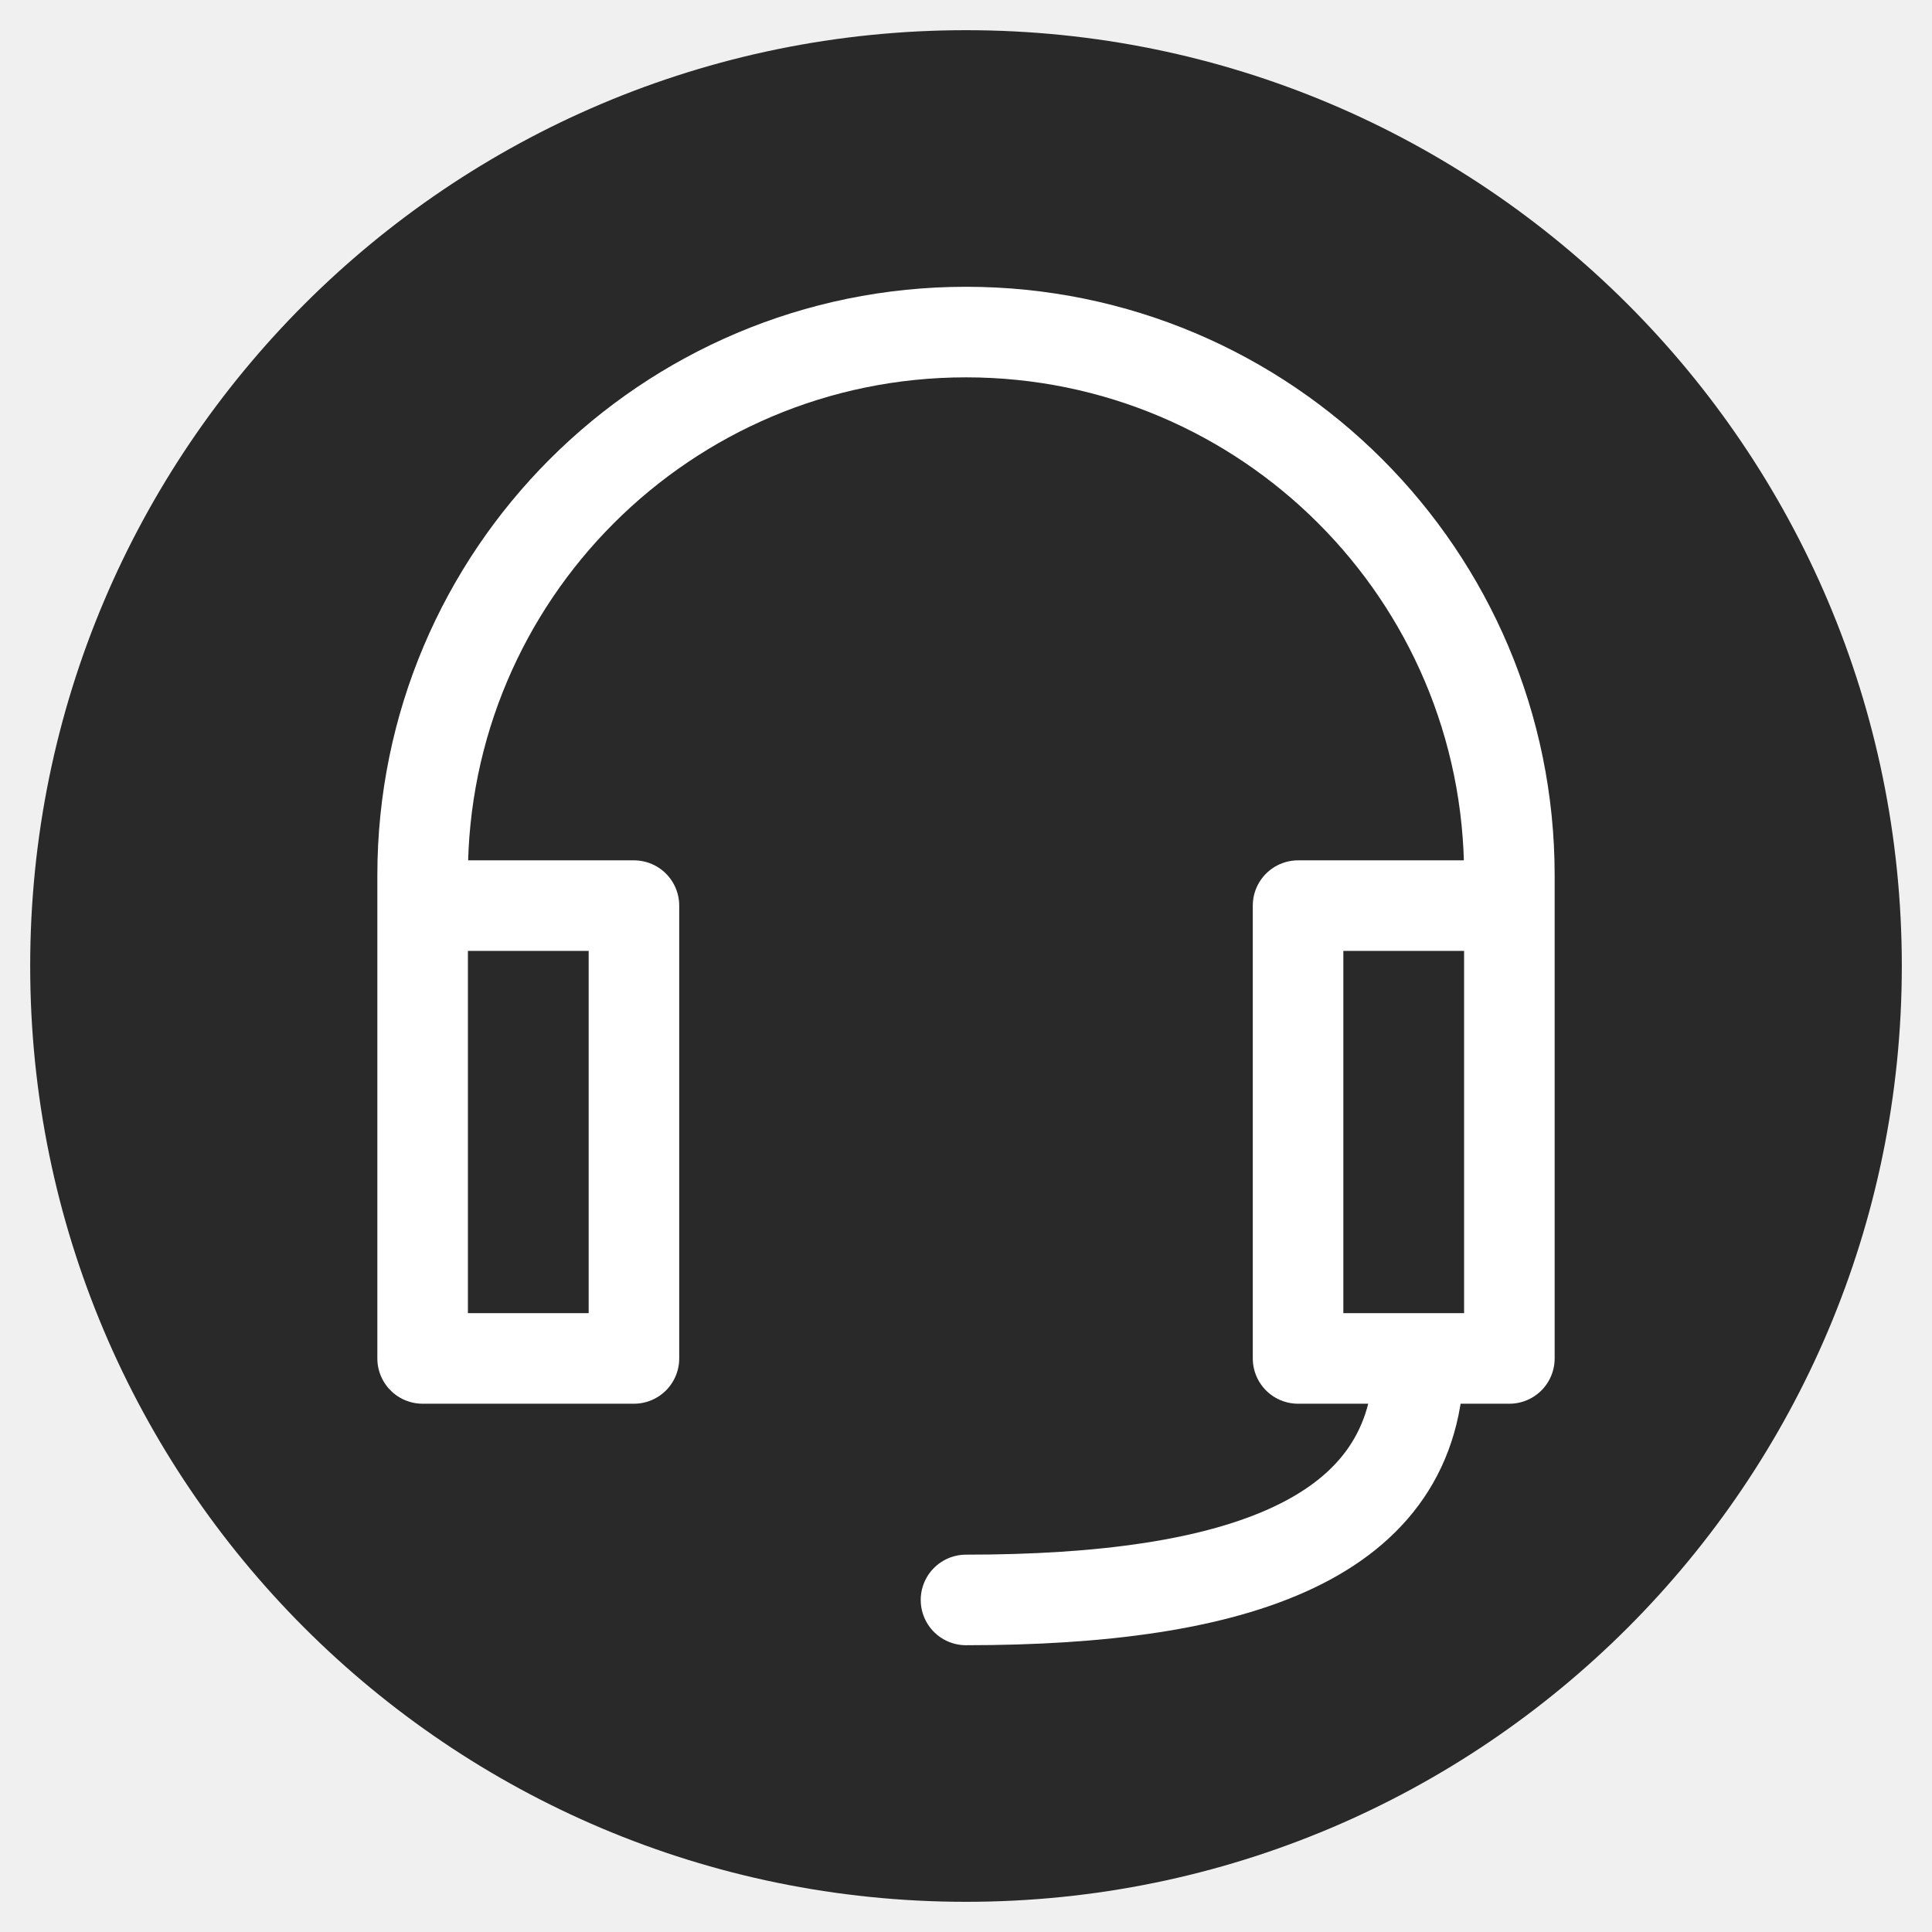
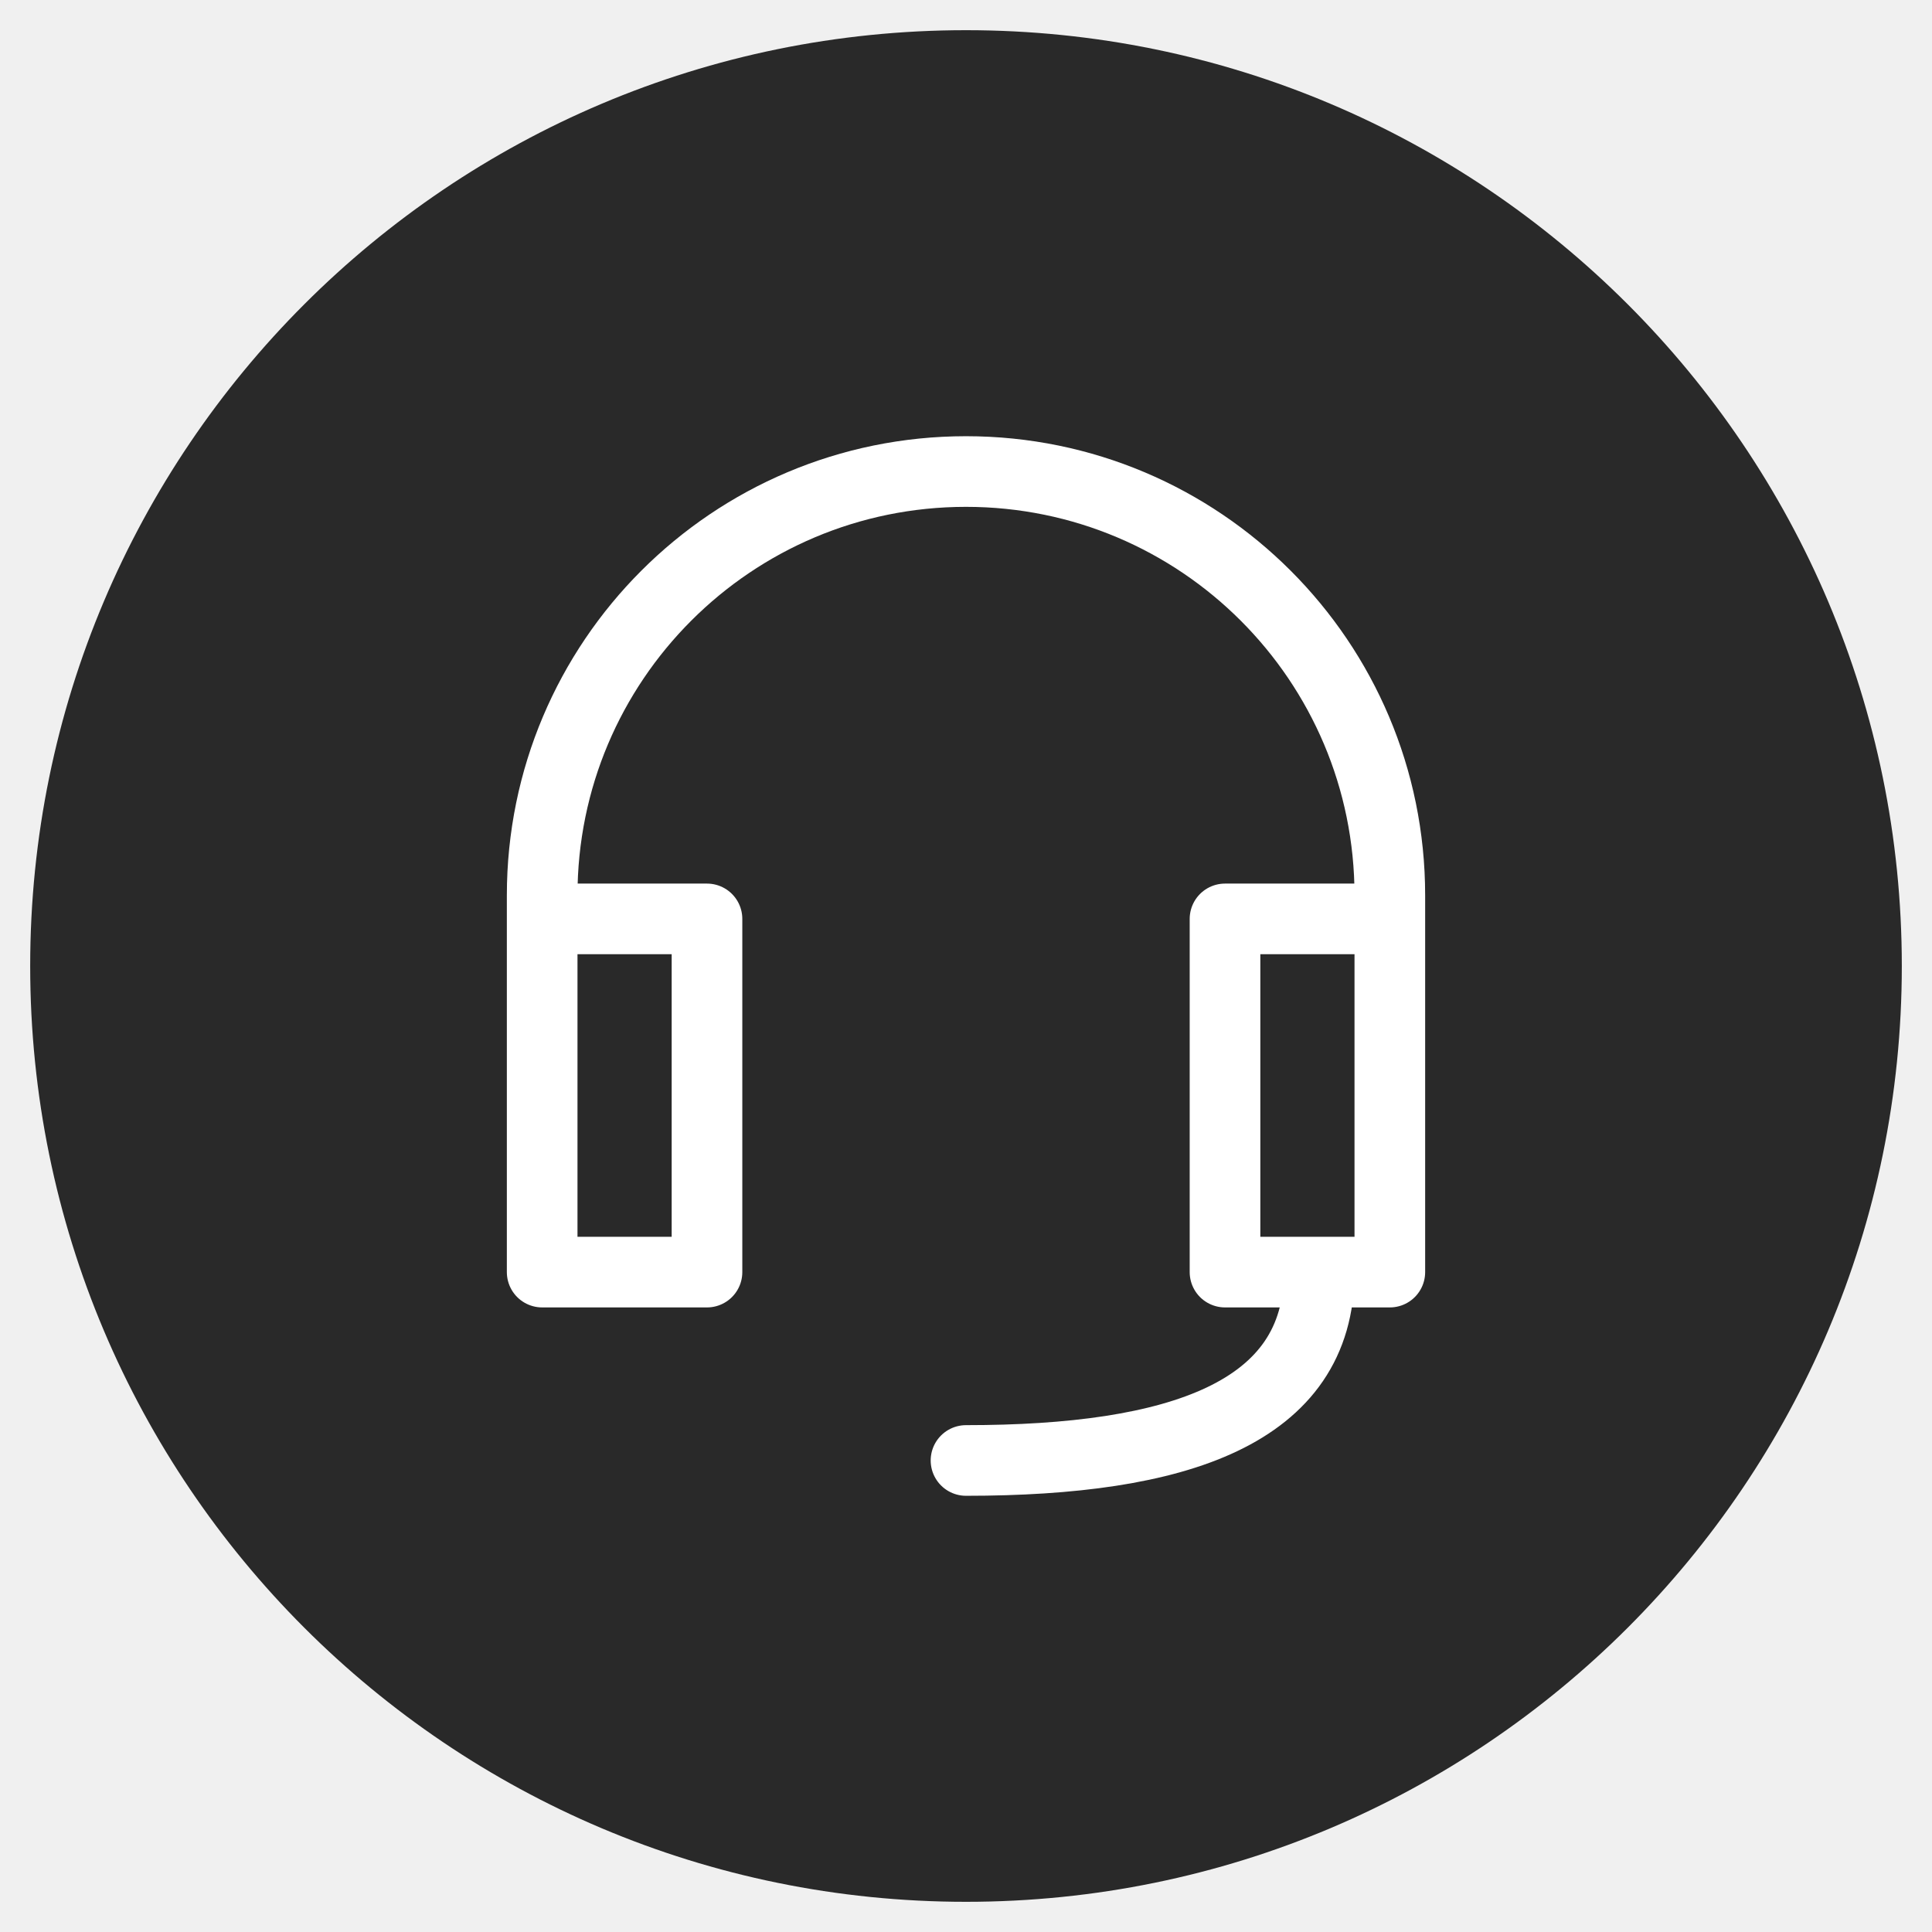
<svg xmlns="http://www.w3.org/2000/svg" viewBox="0 0 64 64">
  <circle cx="32" cy="32" r="31" fill="#292929" />
-   <g fill="none" stroke="#fff" stroke-width="3" stroke-linecap="round" stroke-linejoin="round">
+   <g transform="translate(7.04 7.04) scale(.78)" fill="none" stroke="#fff" stroke-width="3" stroke-linecap="round" stroke-linejoin="round">
    <path d="M14 33v-4a18 18 0 0136 0v4M14 30h7v15h-7zM43 30h7v15h-7zM47 45c0 6-6 8-15 8" />
  </g>
</svg>
